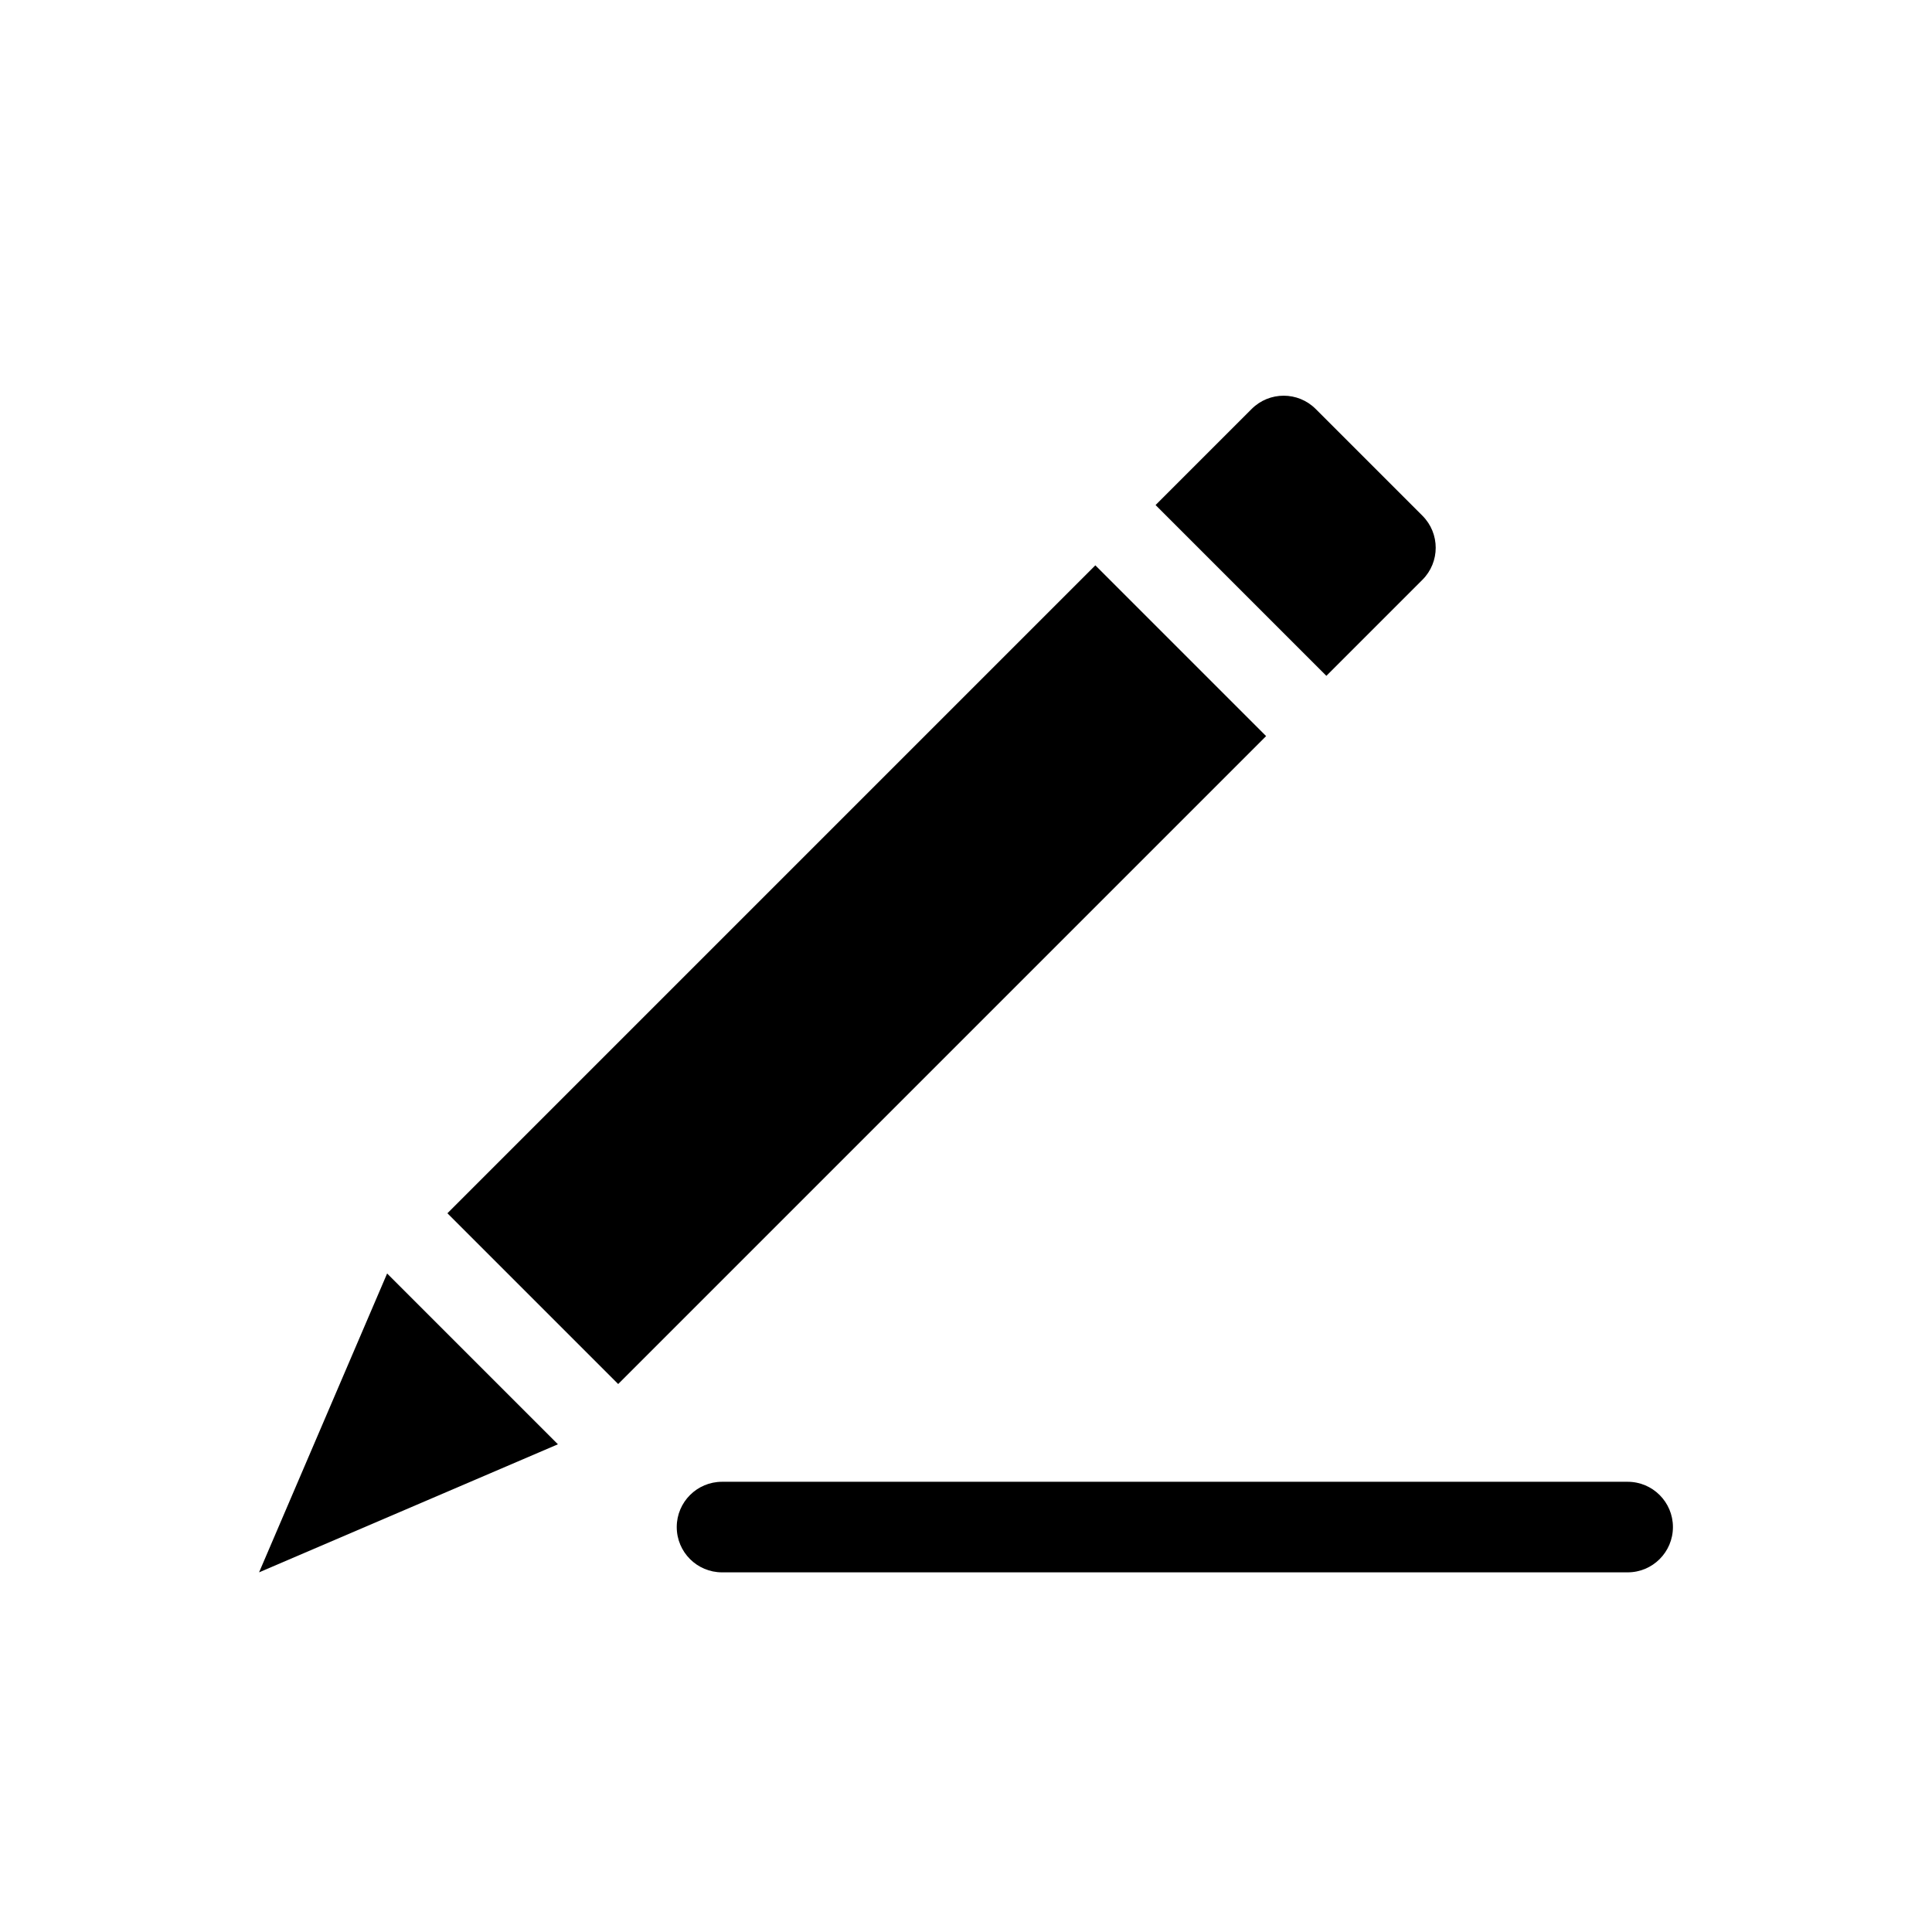
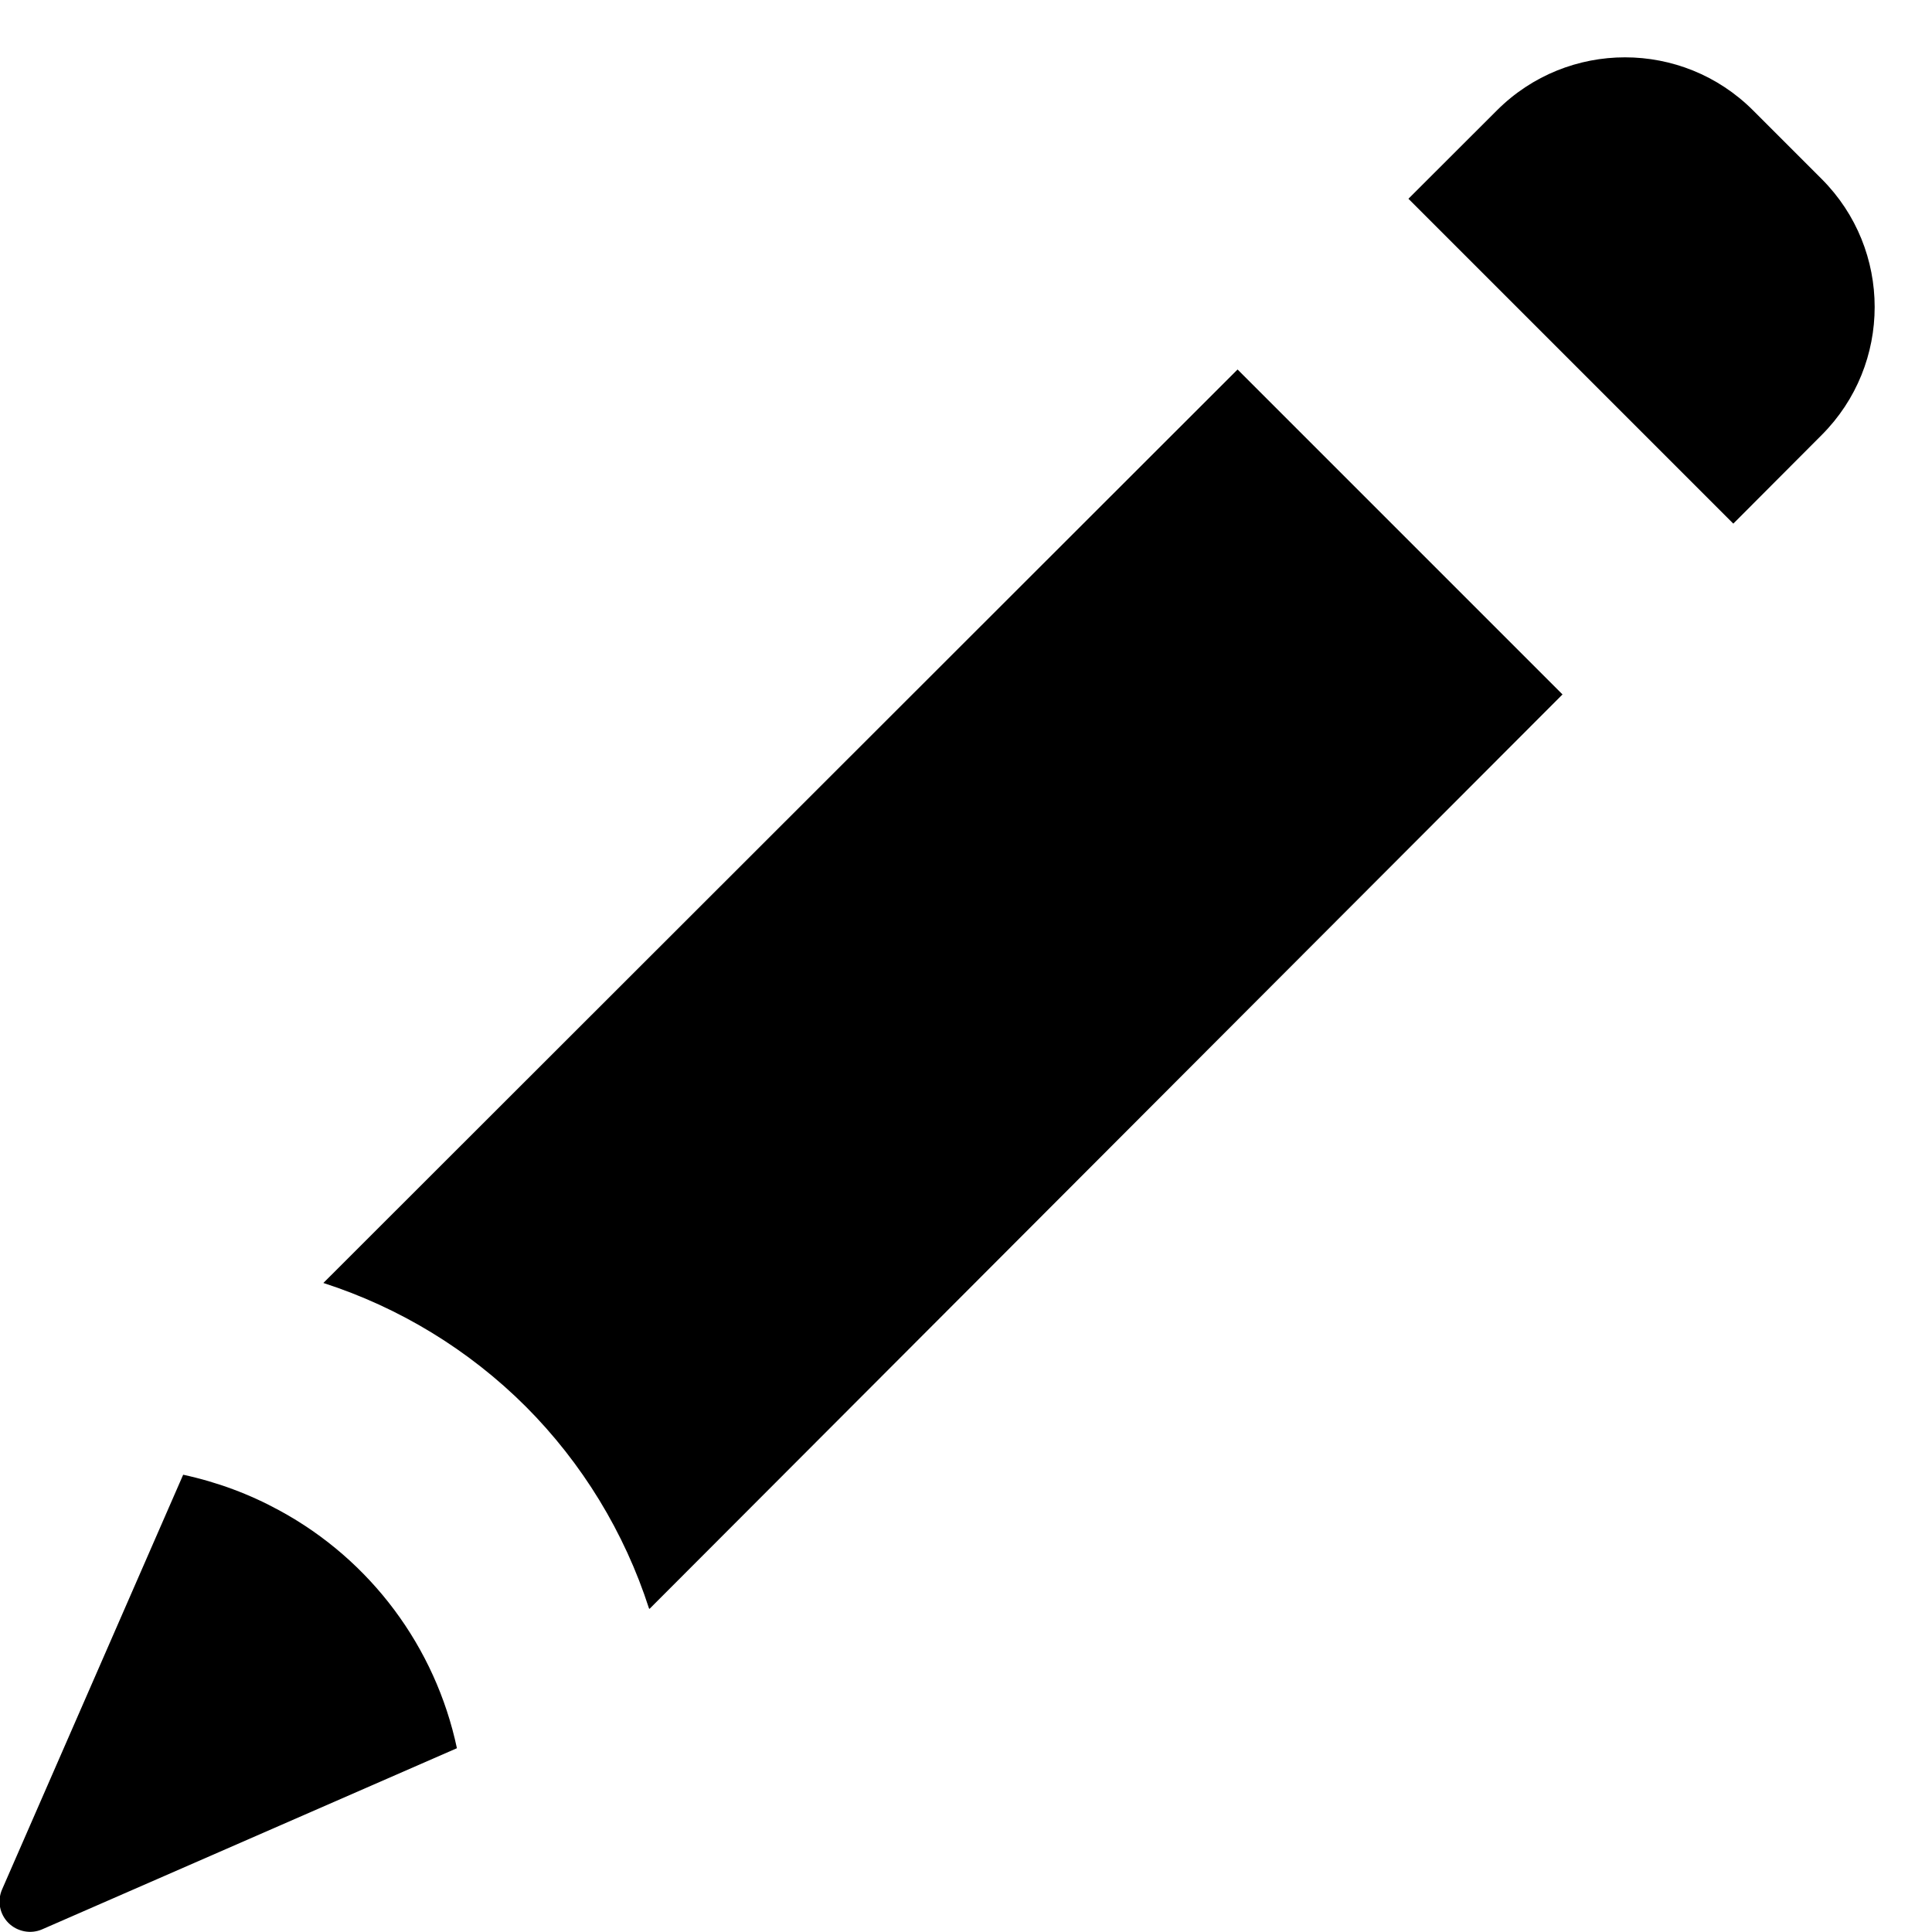
- <svg xmlns="http://www.w3.org/2000/svg" viewBox="0 0 32 32">
-   <rect x="6.602" y="14.144" width="15.177" height="4" transform="translate(-7.259 14.76254) rotate(-45)" />
-   <polygon points="4.291 26.043 9.241 23.922 6.412 21.093 4.291 26.043" />
-   <path d="M21.792,6.774l1.768,1.768a.75.75,0,0,1,0,1.061l-1.591,1.591L19.14,8.365l1.591-1.591A.75.75,0,0,1,21.792,6.774Z" />
-   <path d="M26.959,26.043h-15a.75.75,0,0,1,0-1.5h15a.75.75,0,0,1,0,1.5Z" />
+ <svg xmlns="http://www.w3.org/2000/svg" viewBox="0 0 16 16">
+   <path d="m2.678 10.625a4.179 4.179 0 0 1 2.7 2.7l7.562-7.574-2.691-2.691zm.309 2.388a2.931 2.931 0 0 0 -.67-.5 2.954 2.954 0 0 0 -.8-.3l-1.5 3.435a.25.25 0 0 0 .329.329l3.435-1.5a2.952 2.952 0 0 0 -.3-.8 2.931 2.931 0 0 0 -.494-.664zm12.1-11.53-.569-.569a1.5 1.5 0 0 0 -2.121 0l-.733.732 2.69 2.69.732-.733a1.5 1.5 0 0 0 0-2.121zm-.001-.001-.568-.568a1.5 1.5 0 0 0 -2.121 0l-.732.732 2.69 2.69.731-.733a1.5 1.5 0 0 0 0-2.121zm-10.733 10.165a4.192 4.192 0 0 1 1.022 1.674l7.565-7.57-2.691-2.691-7.571 7.565a4.2 4.2 0 0 1 1.675 1.022zm-2.833.567-1.5 3.435a.25.25 0 0 0 .329.329l3.435-1.5a2.933 2.933 0 0 0 -1.468-1.968 2.95 2.95 0 0 0 -.796-.296z" />
+   <path d="m0 0h16v16h-16z" fill="none" />
</svg>
